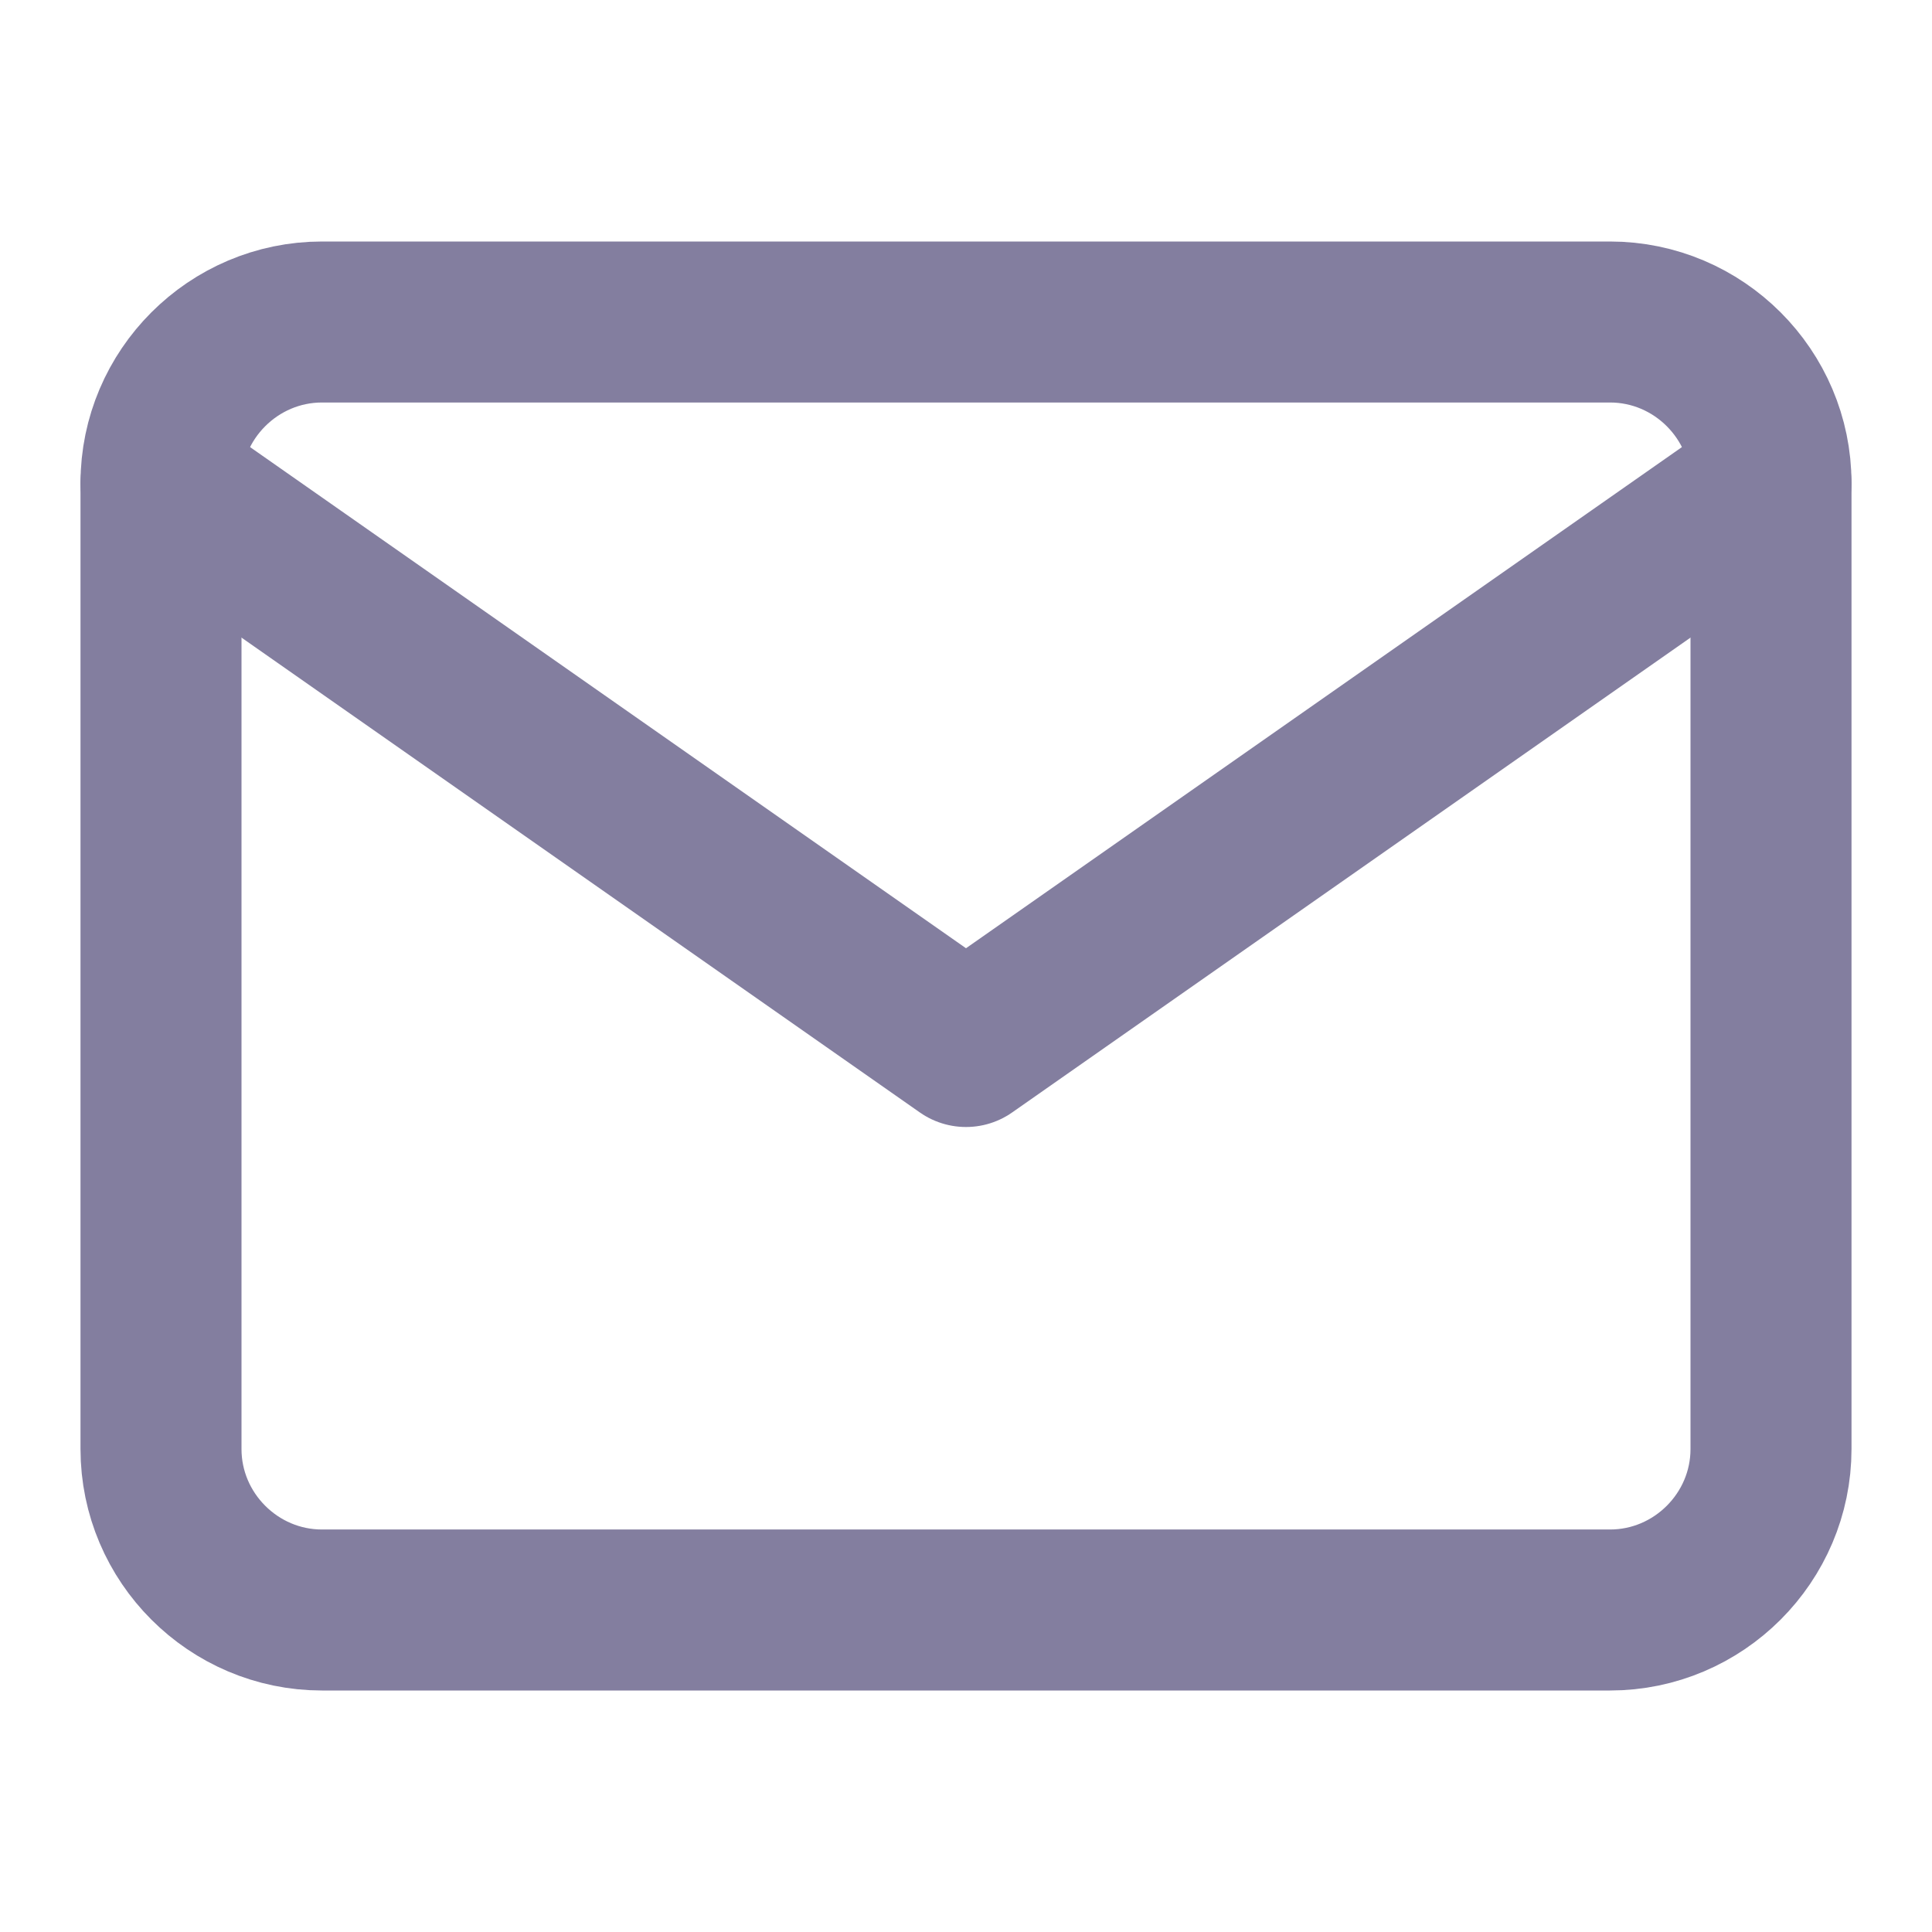
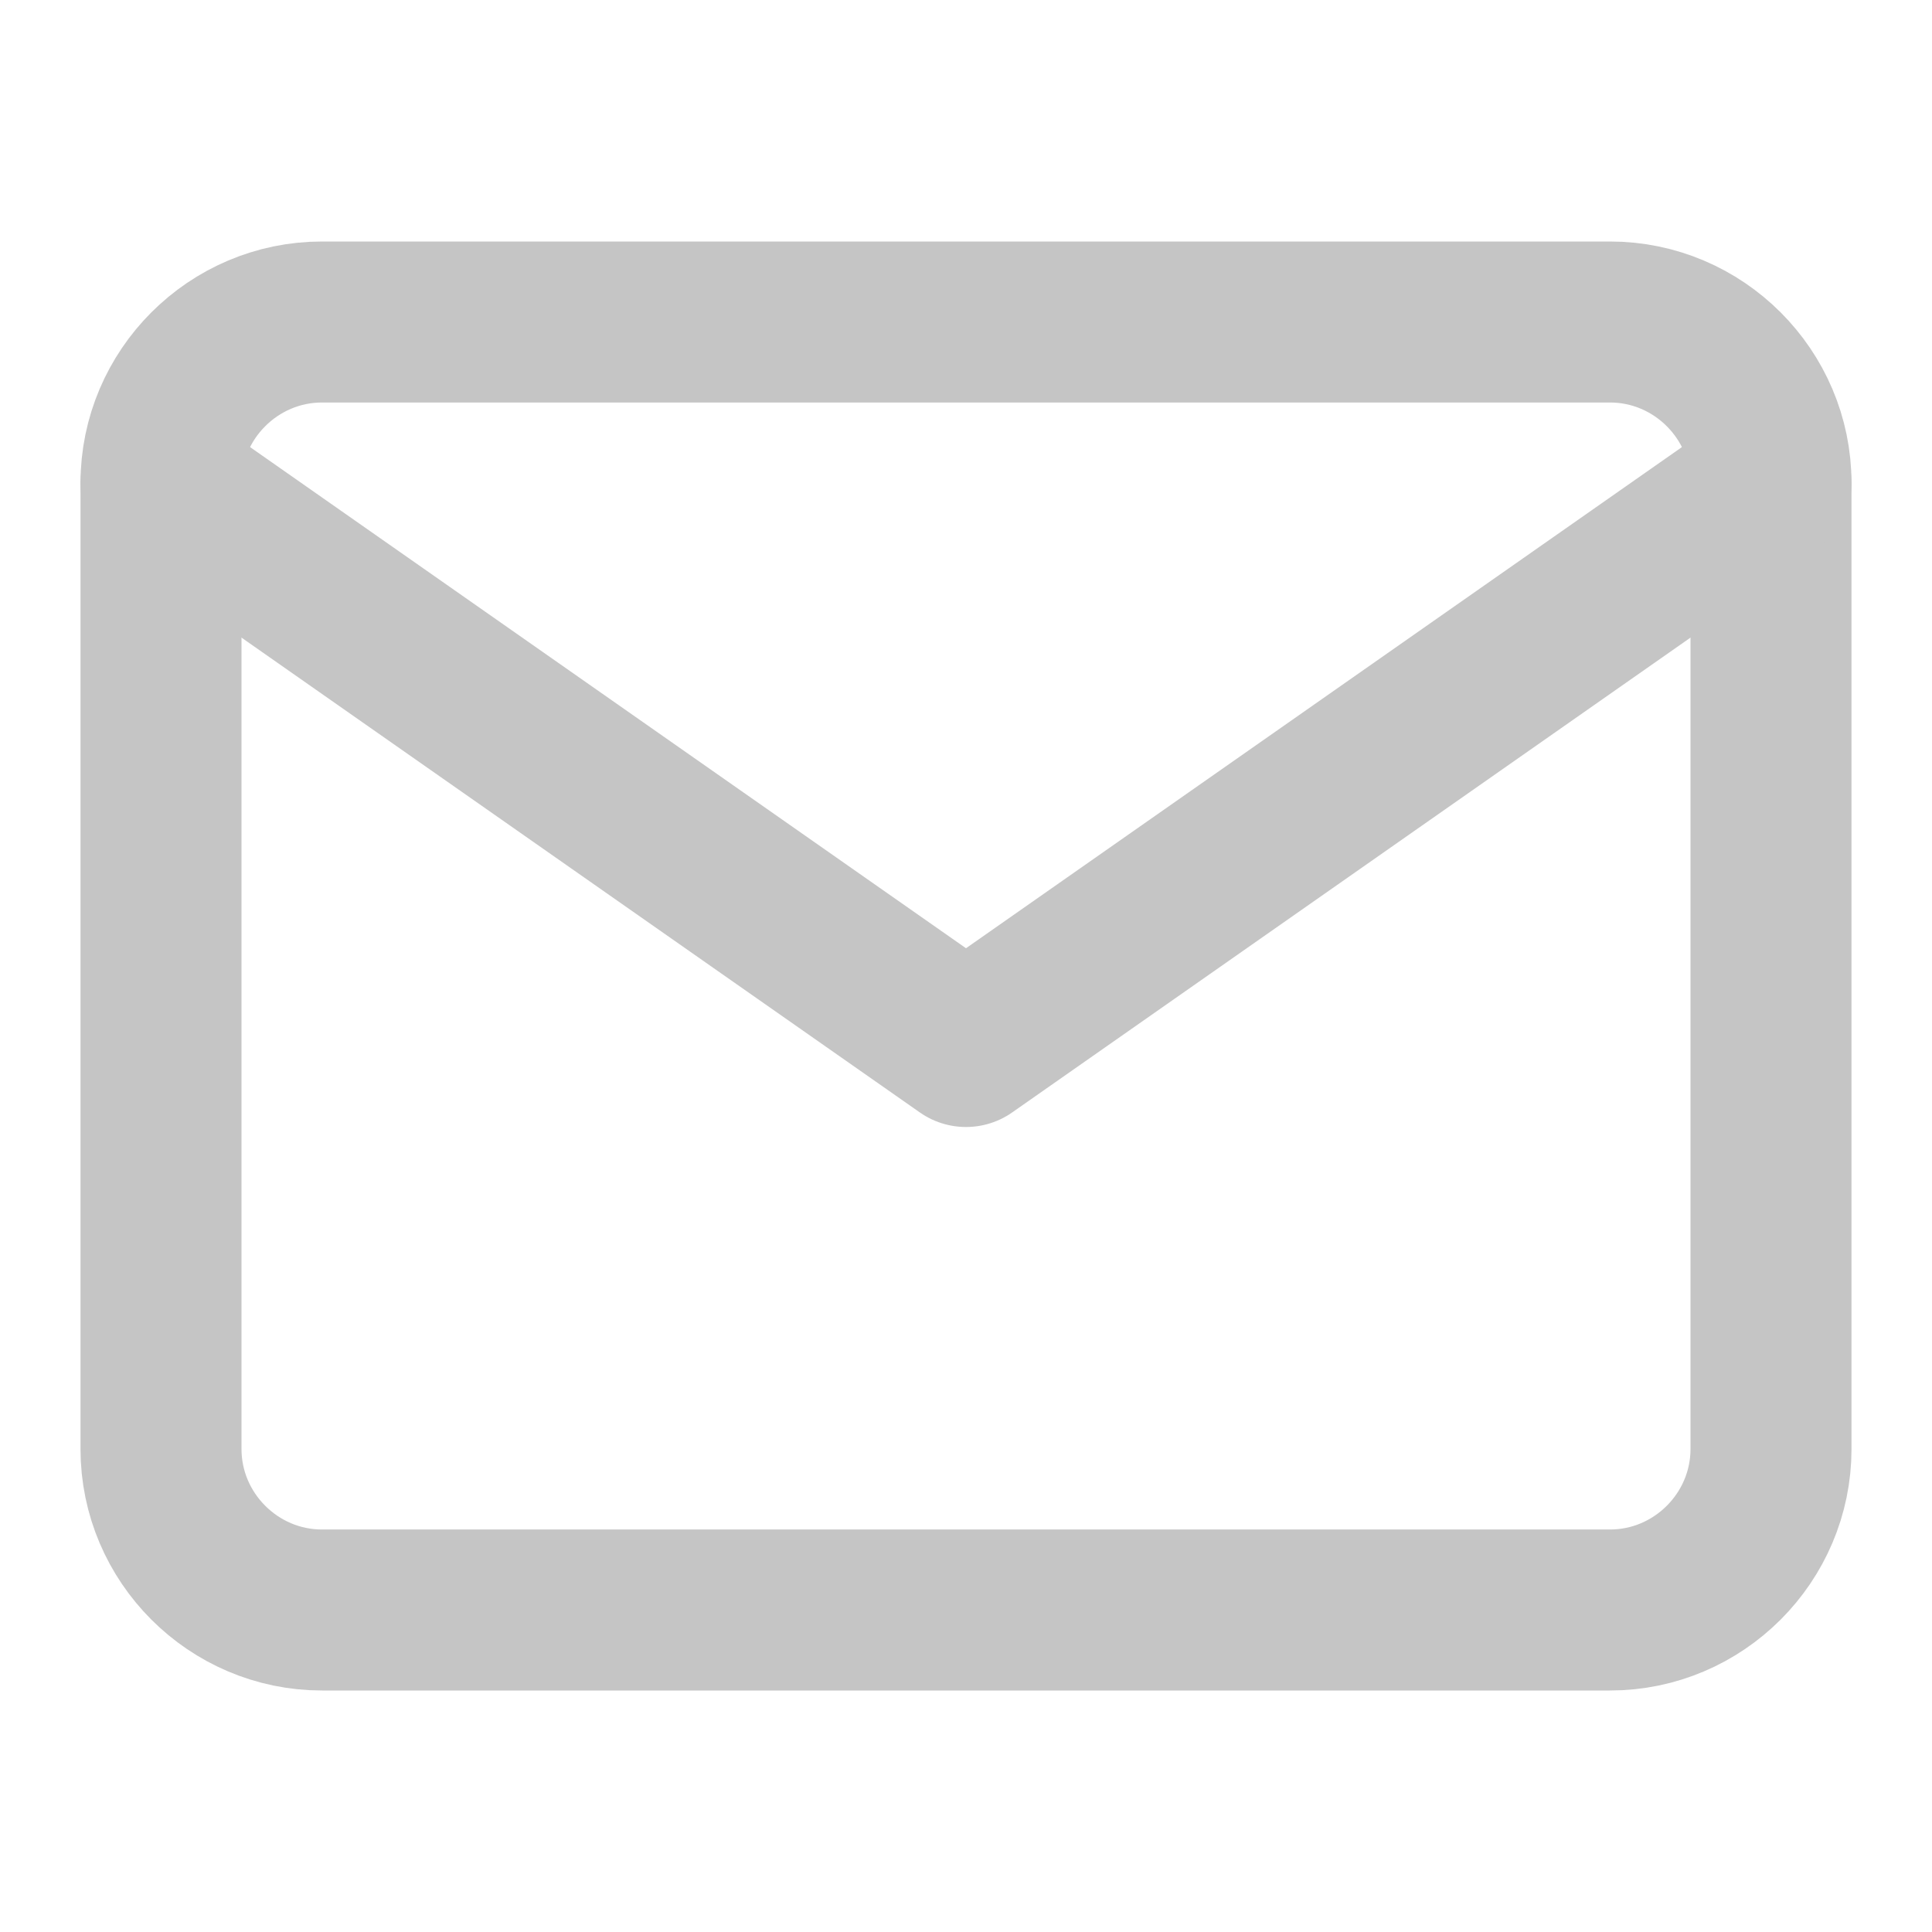
<svg xmlns="http://www.w3.org/2000/svg" width="24" height="24" viewBox="0 0 24 24" fill="none">
-   <path d="M4 4H20C21.1 4 22 4.9 22 6V18C22 19.1 21.1 20 20 20H4C2.9 20 2 19.1 2 18V6C2 4.9 2.9 4 4 4Z" stroke="#837E9F" stroke-width="2" stroke-linecap="round" stroke-linejoin="round" />
-   <path d="M22 6L12 13L2 6" stroke="#837E9F" stroke-width="2" stroke-linecap="round" stroke-linejoin="round" />
+   <path d="M4 4H20C21.1 4 22 4.9 22 6V18C22 19.1 21.1 20 20 20H4C2.9 20 2 19.1 2 18V6C2 4.9 2.9 4 4 4Z" stroke="#c5c5c5" stroke-width="2" stroke-linecap="round" stroke-linejoin="round" />
+   <path d="M22 6L12 13L2 6" stroke="#c5c5c5" stroke-width="2" stroke-linecap="round" stroke-linejoin="round" />
</svg>
